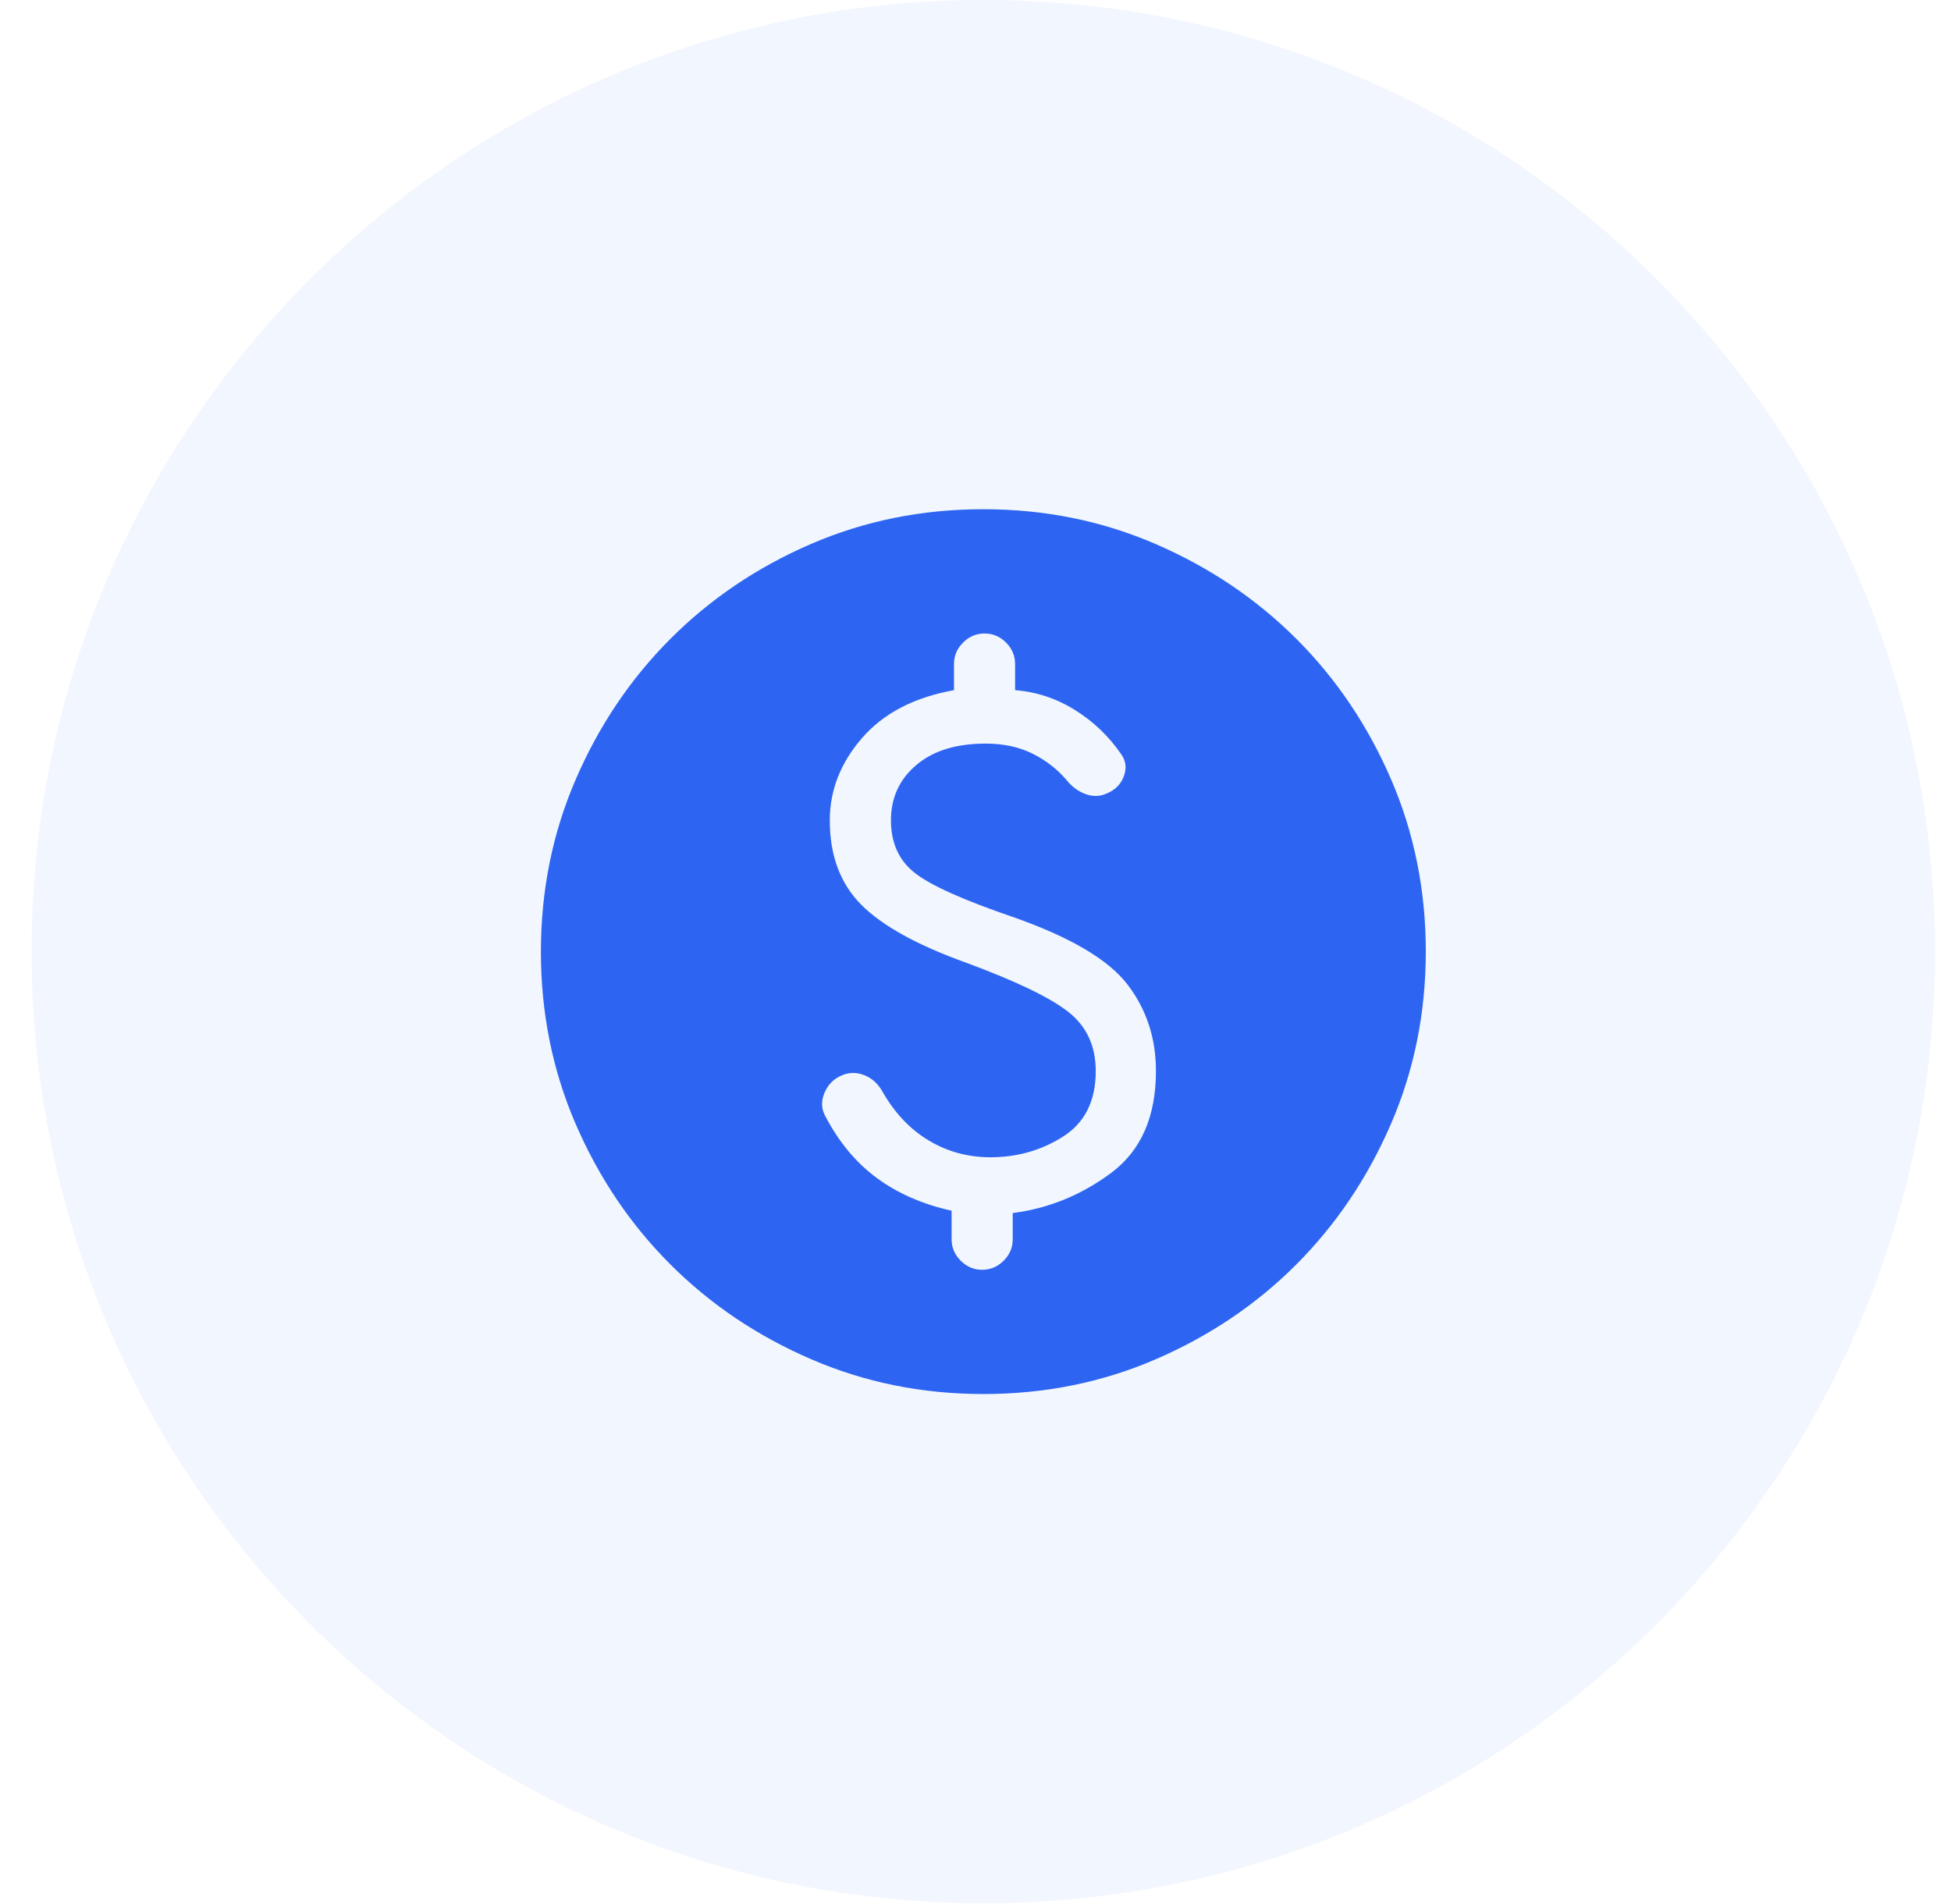
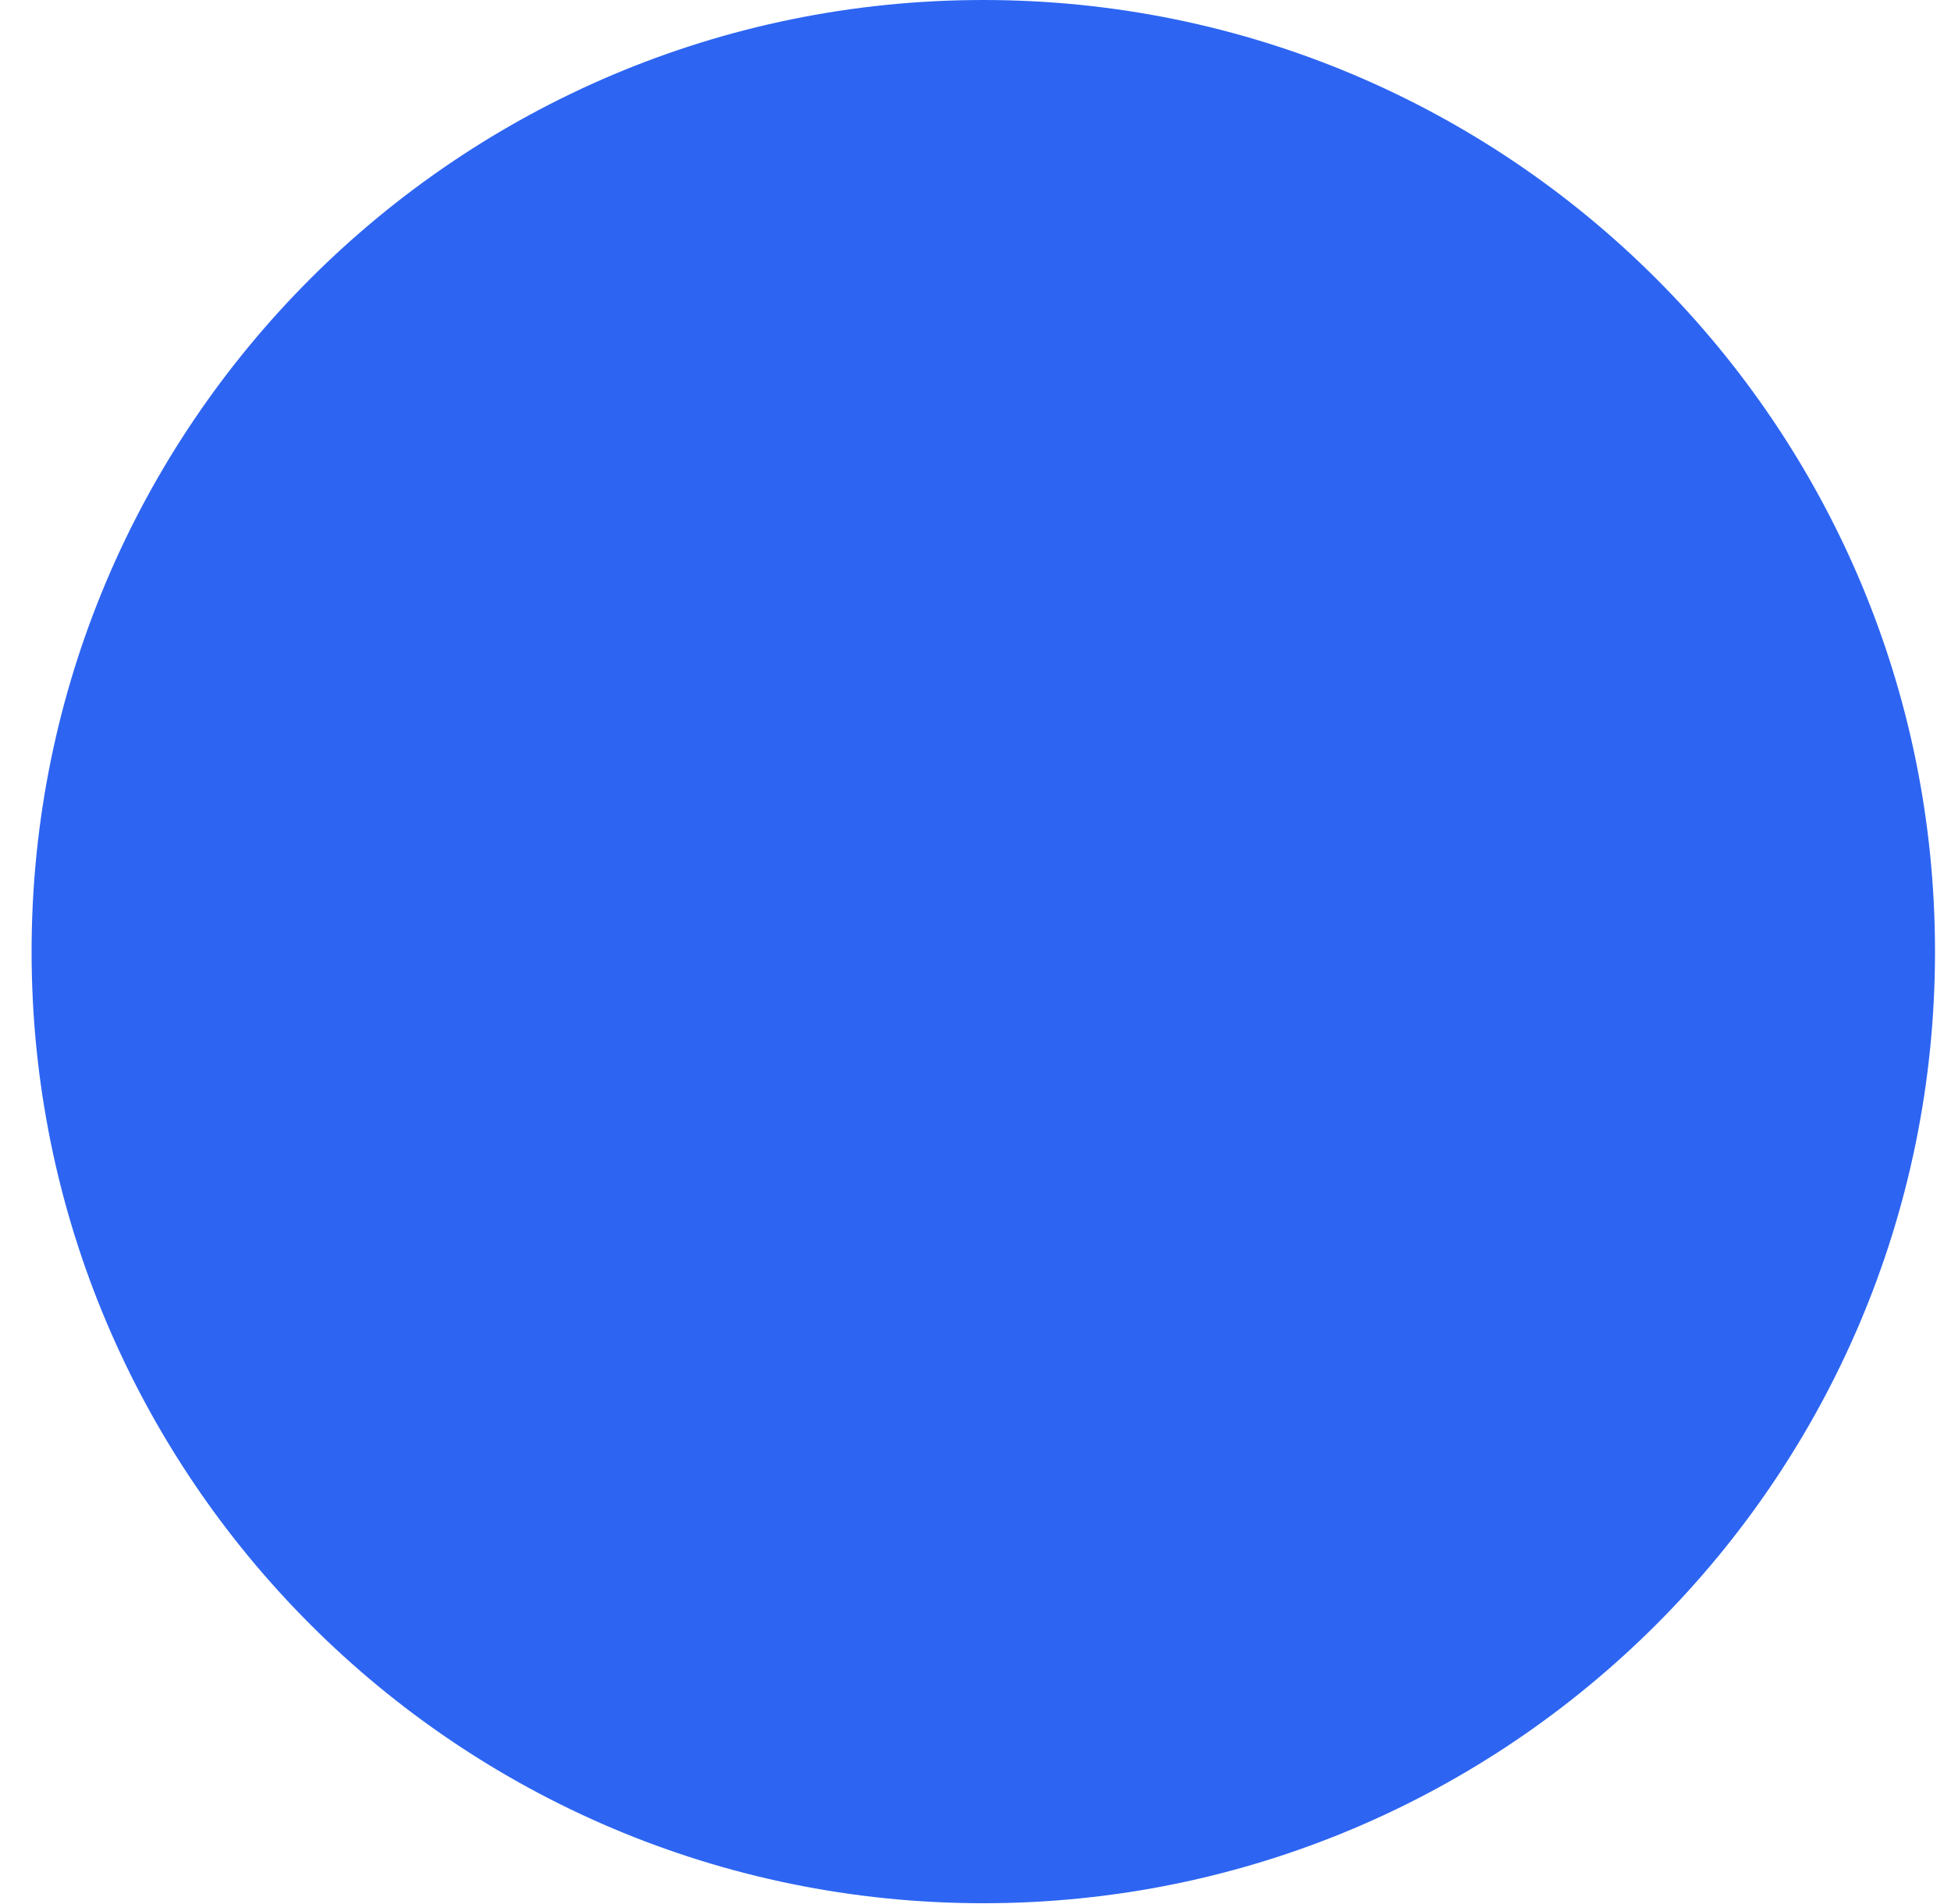
<svg xmlns="http://www.w3.org/2000/svg" width="41" height="40" viewBox="0 0 41 40" fill="none">
-   <rect x="0.664" width="40" height="40" rx="20" fill="#2D65F2" fill-opacity="0.06" />
+   <rect x="0.664" width="40" height="40" rx="20" fill="#2D65F2" fillOpacity="0.06" />
  <path d="M20.668 29.298C19.38 29.298 18.172 29.054 17.043 28.565C15.913 28.077 14.929 27.414 14.09 26.576C13.251 25.738 12.587 24.754 12.099 23.626C11.611 22.498 11.367 21.29 11.367 20.003C11.367 18.715 11.611 17.507 12.1 16.378C12.588 15.248 13.252 14.264 14.09 13.425C14.928 12.586 15.911 11.922 17.039 11.434C18.168 10.946 19.375 10.702 20.663 10.702C21.95 10.702 23.159 10.946 24.288 11.435C25.417 11.924 26.401 12.587 27.241 13.425C28.08 14.263 28.743 15.246 29.231 16.374C29.719 17.503 29.963 18.71 29.963 19.998C29.963 21.285 29.719 22.494 29.23 23.623C28.742 24.752 28.079 25.736 27.241 26.576C26.403 27.415 25.419 28.078 24.291 28.566C23.163 29.054 21.955 29.298 20.668 29.298ZM20.64 26.687C20.814 26.687 20.964 26.623 21.092 26.496C21.219 26.369 21.282 26.219 21.282 26.046V25.494C22.036 25.398 22.726 25.116 23.353 24.649C23.979 24.182 24.292 23.469 24.292 22.51C24.292 21.815 24.091 21.207 23.69 20.686C23.288 20.165 22.49 19.695 21.294 19.275C20.243 18.916 19.551 18.605 19.22 18.343C18.889 18.08 18.723 17.712 18.723 17.241C18.723 16.769 18.899 16.382 19.253 16.081C19.606 15.779 20.093 15.628 20.715 15.628C21.087 15.628 21.413 15.698 21.694 15.837C21.974 15.976 22.214 16.161 22.413 16.393C22.525 16.534 22.658 16.632 22.813 16.689C22.968 16.745 23.116 16.741 23.256 16.677C23.433 16.605 23.553 16.485 23.616 16.317C23.68 16.148 23.662 15.993 23.562 15.852C23.303 15.474 22.978 15.163 22.587 14.92C22.195 14.677 21.777 14.539 21.332 14.505V13.954C21.332 13.781 21.269 13.632 21.142 13.505C21.014 13.377 20.864 13.314 20.69 13.314C20.517 13.314 20.366 13.377 20.239 13.505C20.112 13.632 20.048 13.781 20.048 13.954V14.505C19.209 14.656 18.564 14.992 18.114 15.513C17.663 16.034 17.438 16.61 17.438 17.241C17.438 17.982 17.659 18.573 18.101 19.016C18.543 19.459 19.277 19.865 20.306 20.234C21.36 20.624 22.077 20.97 22.457 21.272C22.837 21.574 23.027 21.987 23.027 22.51C23.027 23.137 22.798 23.596 22.342 23.886C21.885 24.177 21.376 24.322 20.815 24.322C20.34 24.322 19.906 24.204 19.512 23.966C19.118 23.729 18.793 23.382 18.535 22.925C18.444 22.768 18.32 22.659 18.164 22.597C18.007 22.535 17.853 22.535 17.702 22.596C17.53 22.664 17.406 22.785 17.331 22.958C17.255 23.131 17.257 23.293 17.337 23.445C17.622 23.995 17.985 24.433 18.426 24.758C18.866 25.082 19.39 25.311 19.998 25.445V26.047C19.998 26.219 20.062 26.369 20.189 26.496C20.316 26.623 20.466 26.687 20.64 26.687Z" fill="#2D65F2" />
</svg>
